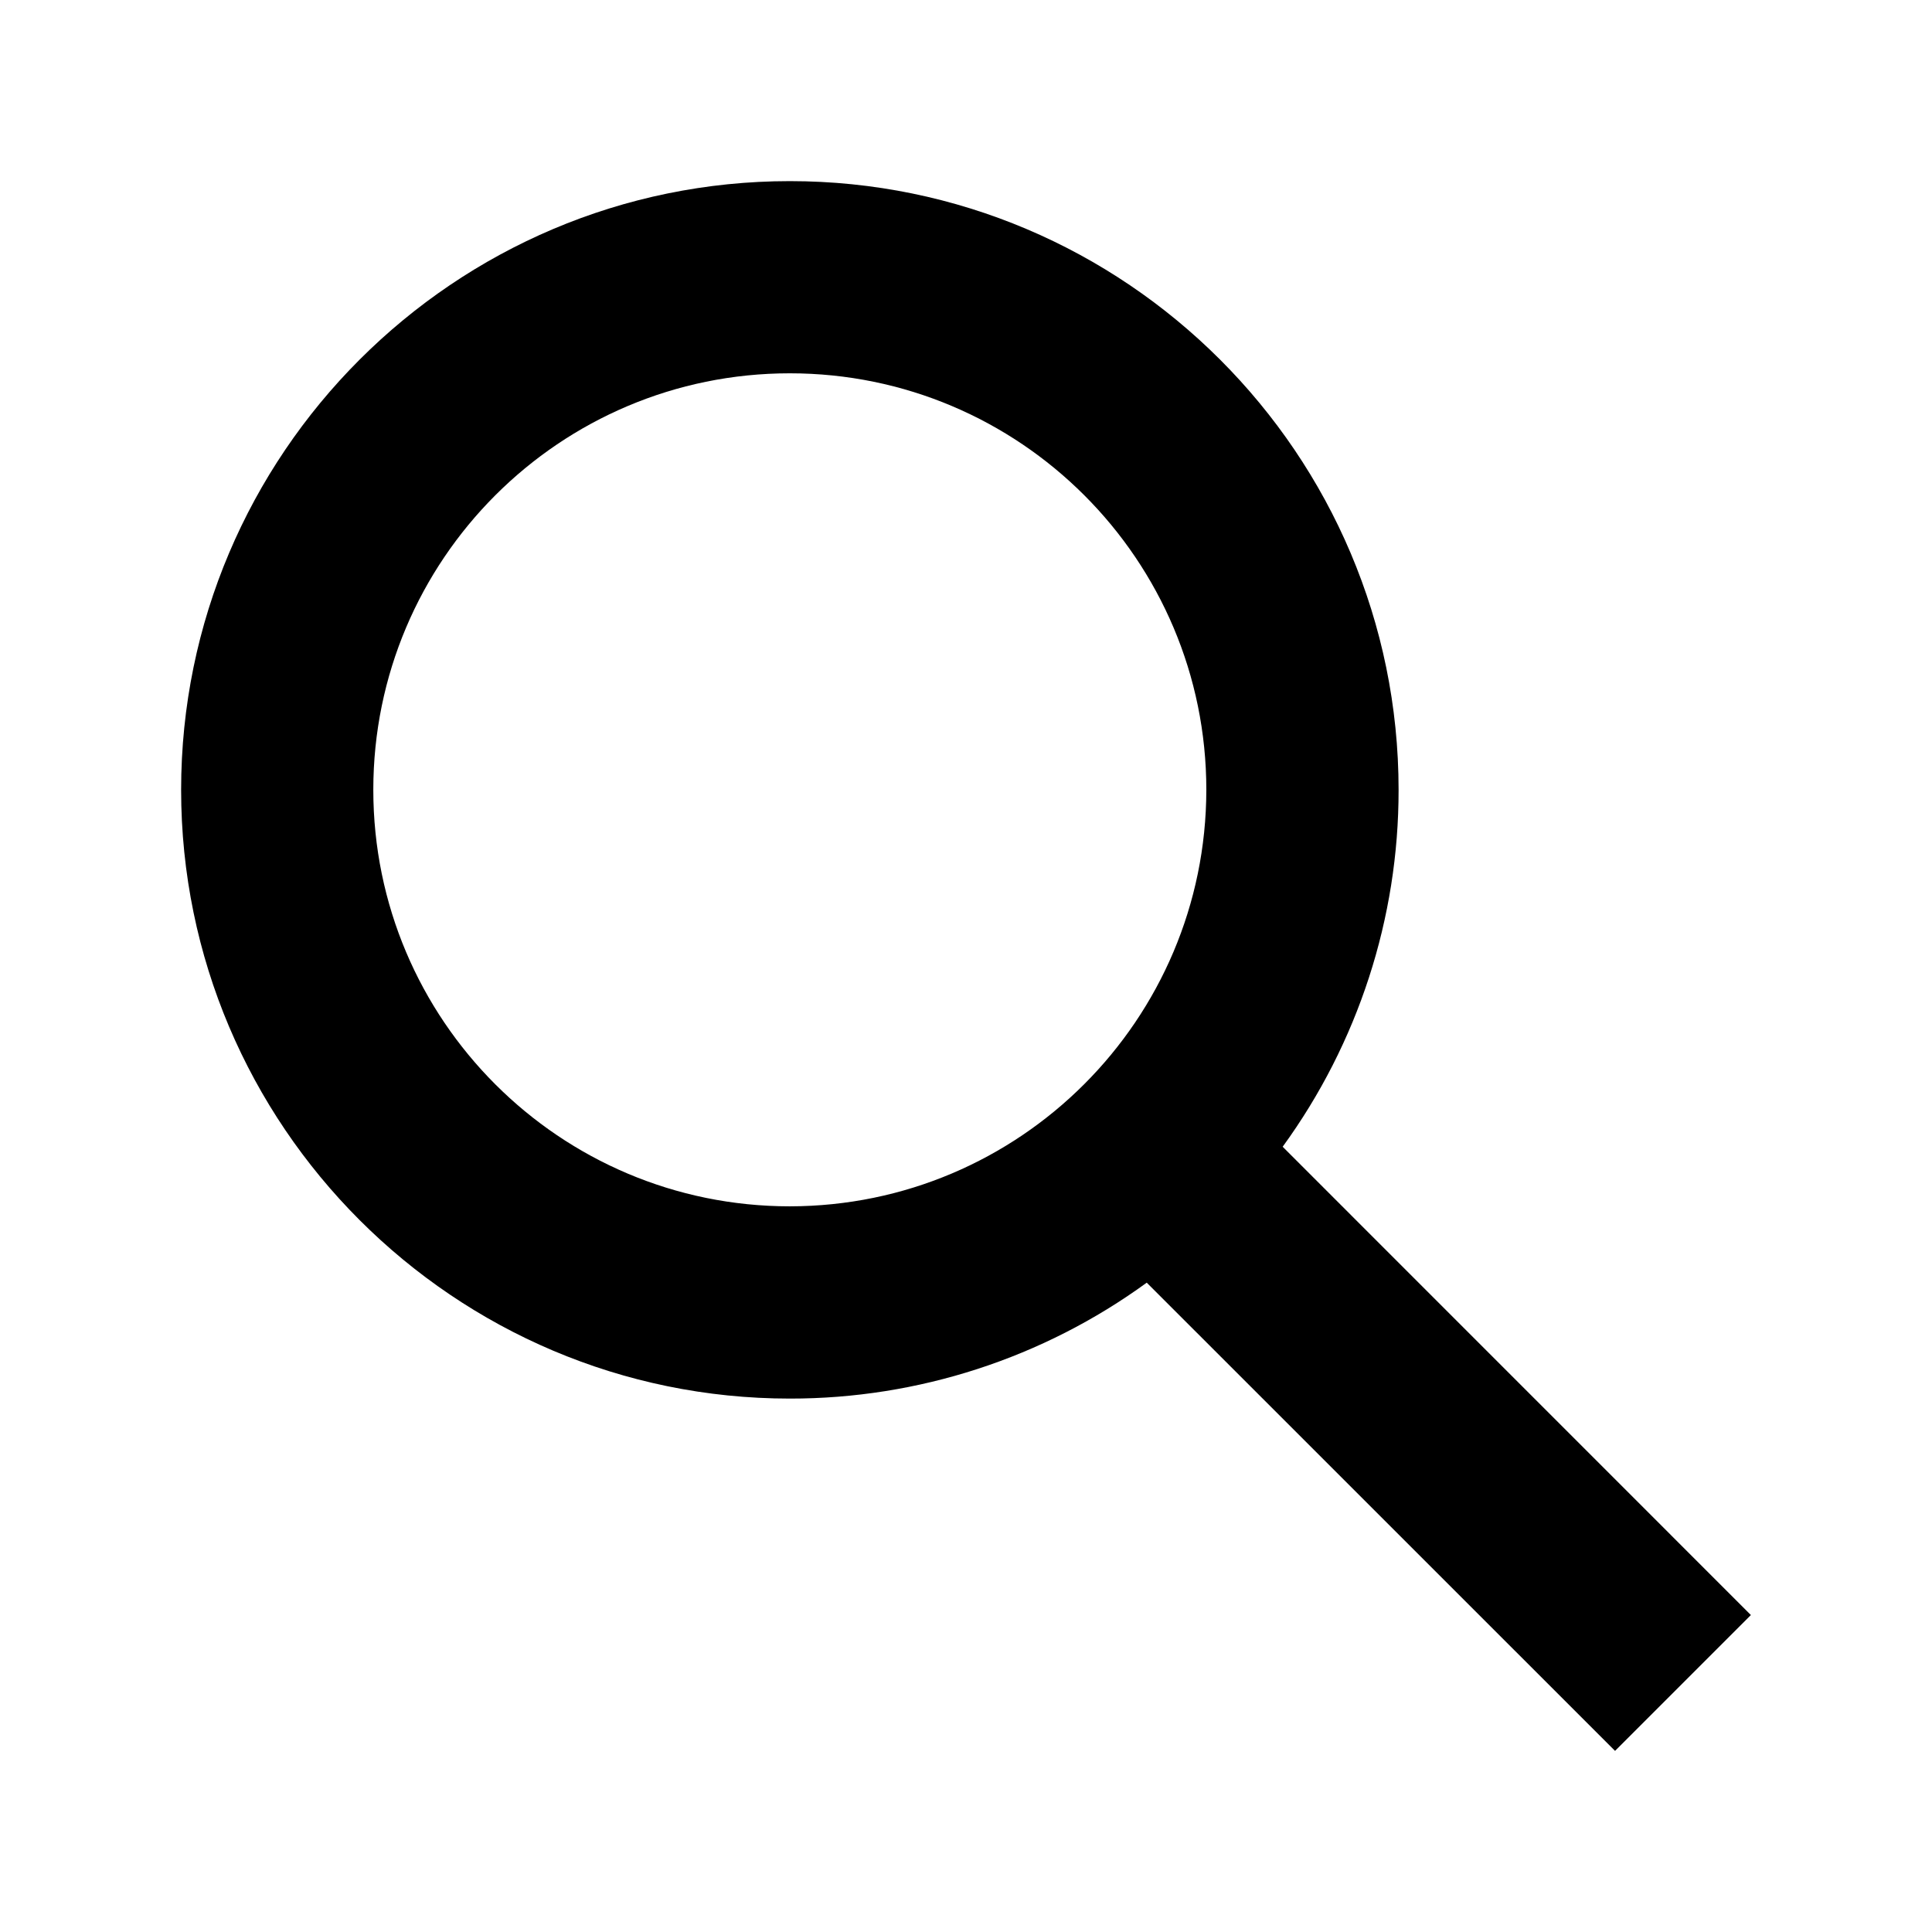
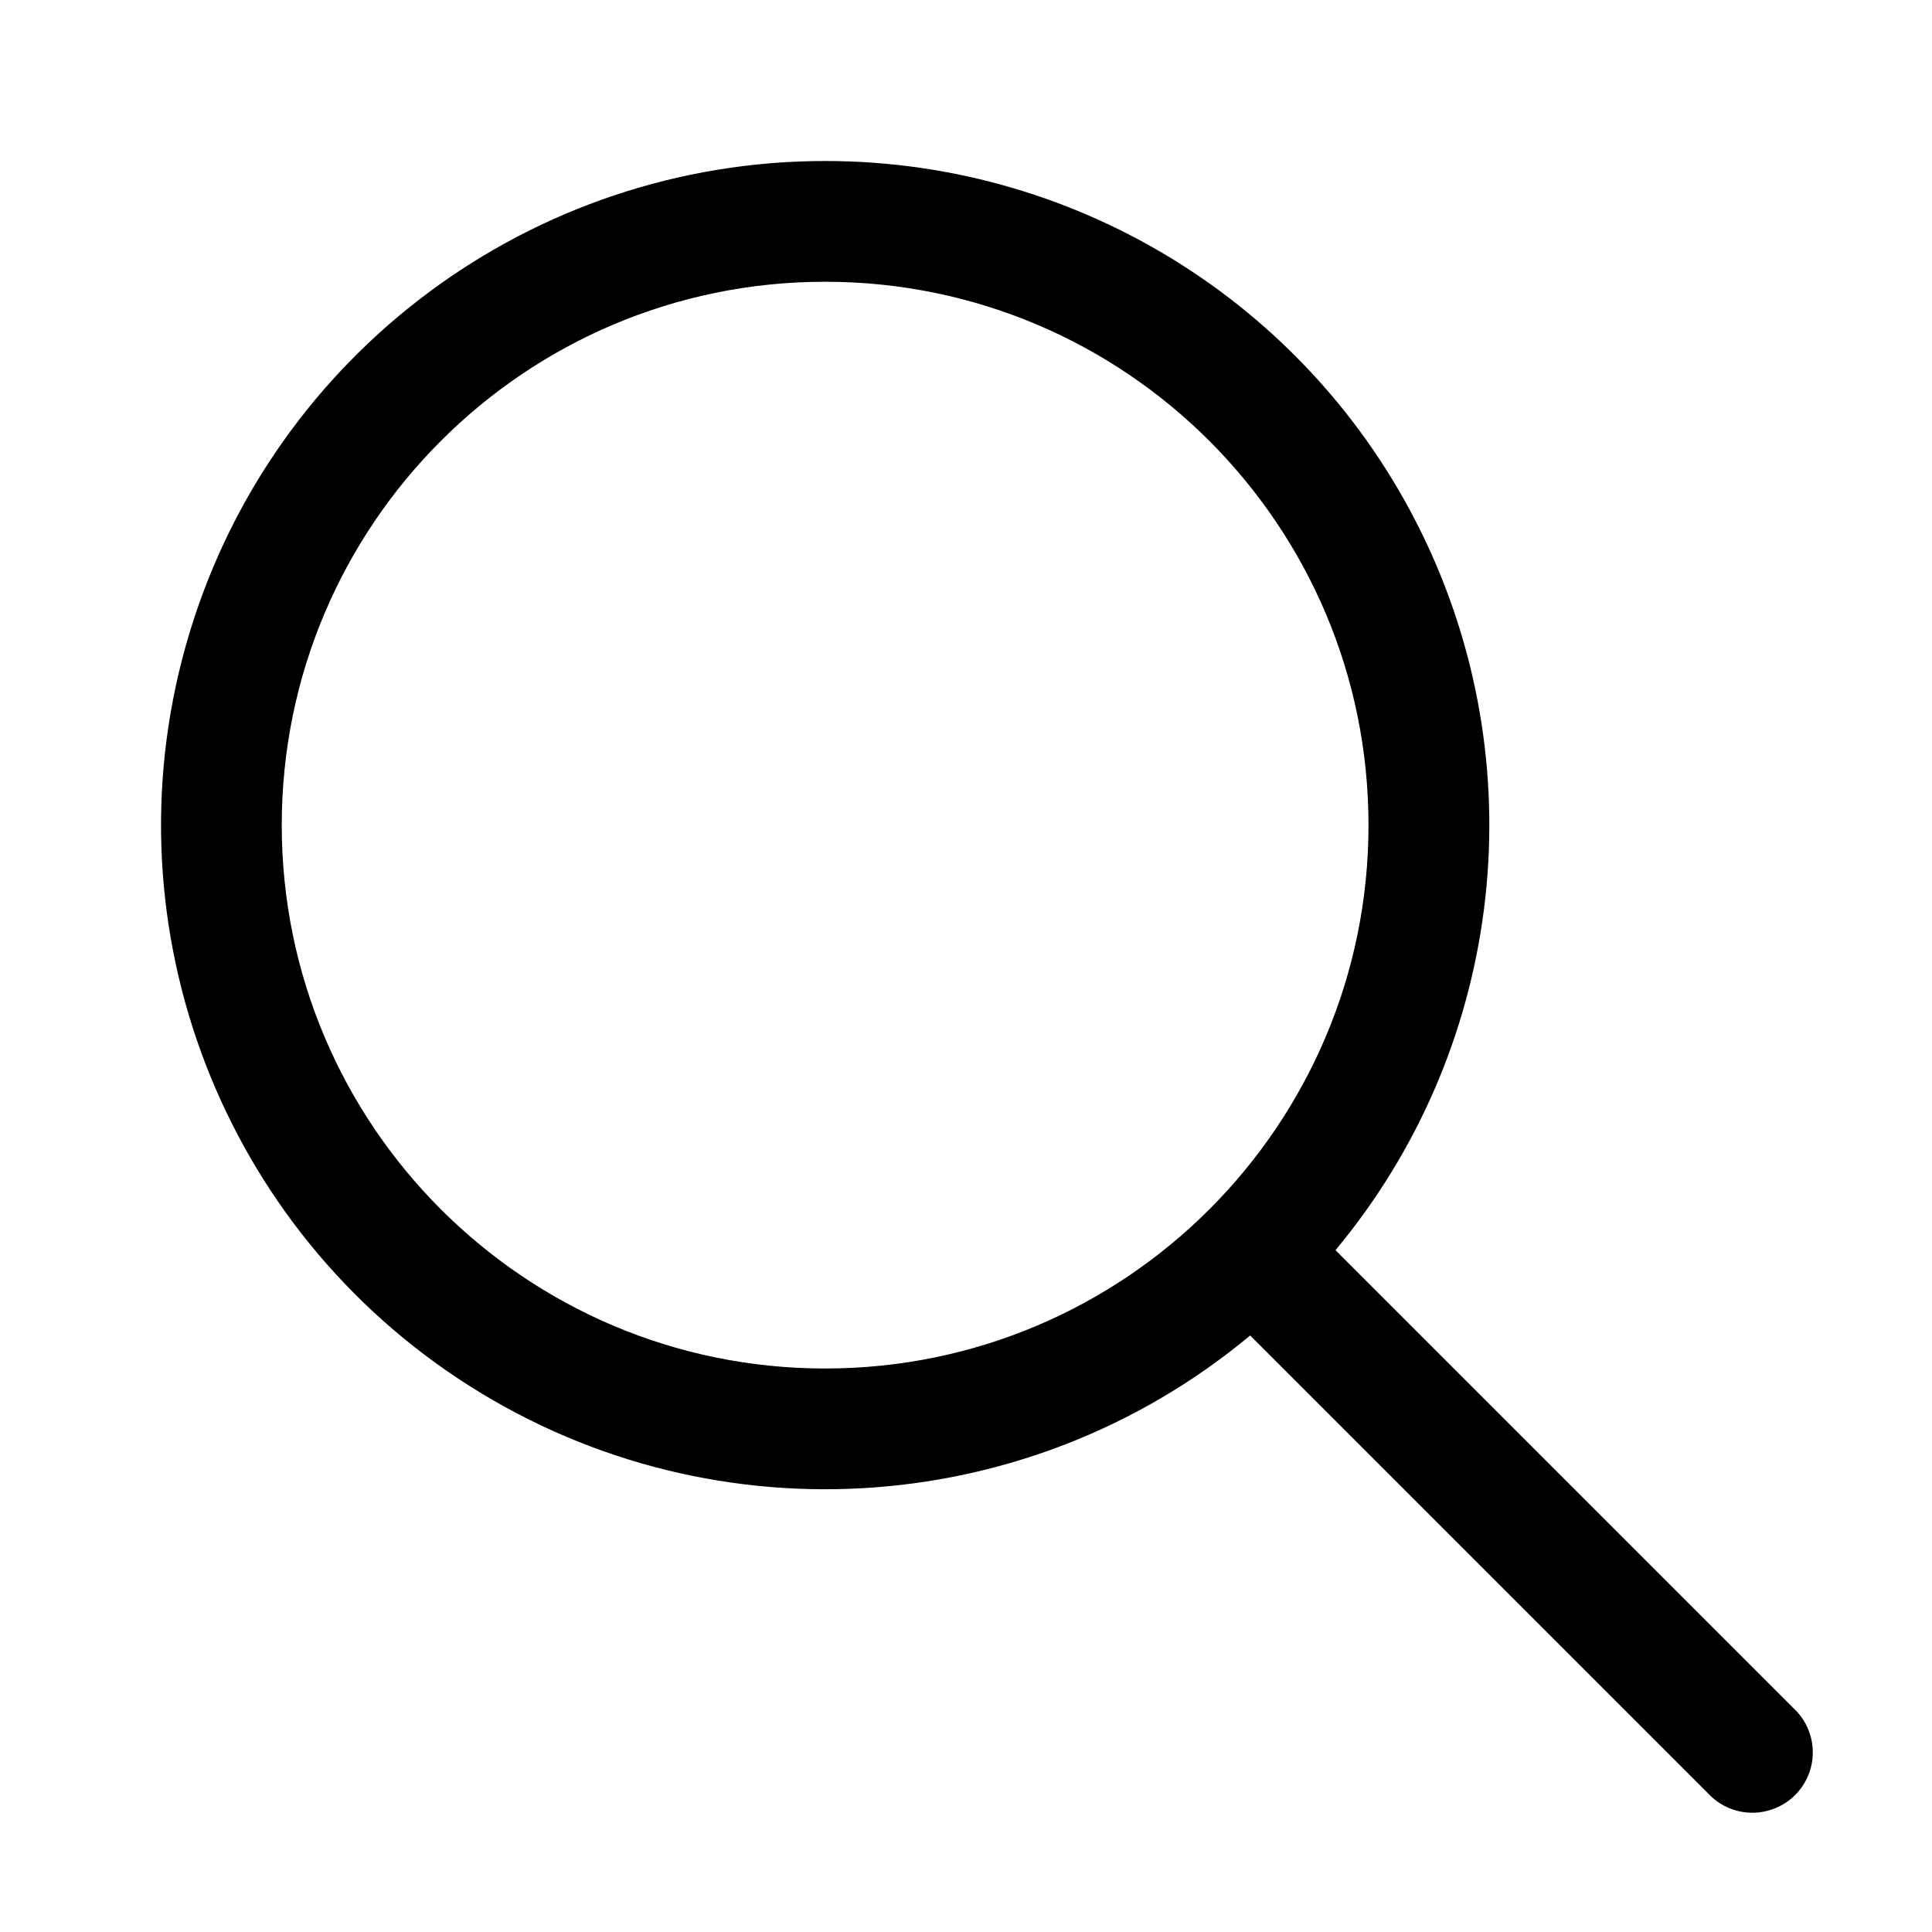
- <svg xmlns="http://www.w3.org/2000/svg" stroke="currentColor" fill="currentColor" stroke-width="0" viewBox="0 0 512 512" height="16" width="16">
-   <path d="M464 428 339.92 303.9a160.48 160.48 0 0 0 30.72-94.58C370.64 120.37 298.27 48 209.32 48S48 120.37 48 209.32s72.37 161.32 161.32 161.32a160.48 160.48 0 0 0 94.58-30.72L428 464zM209.32 319.69a110.38 110.38 0 1 1 110.37-110.37 110.5 110.5 0 0 1-110.37 110.37" />
+ <svg xmlns="http://www.w3.org/2000/svg" stroke="currentColor" fill="currentColor" stroke-width="0" viewBox="0 0 24 24" height="16" width="16">
+   <path d="M10.25 2a8.25 8.25 0 0 1 6.34 13.53l5.69 5.69a.749.749 0 0 1-.326 1.275.749.749 0 0 1-.734-.215l-5.69-5.69A8.25 8.25 0 1 1 10.25 2ZM3.5 10.25a6.75 6.75 0 1 0 13.5 0 6.75 6.75 0 0 0-13.5 0Z" />
</svg>
